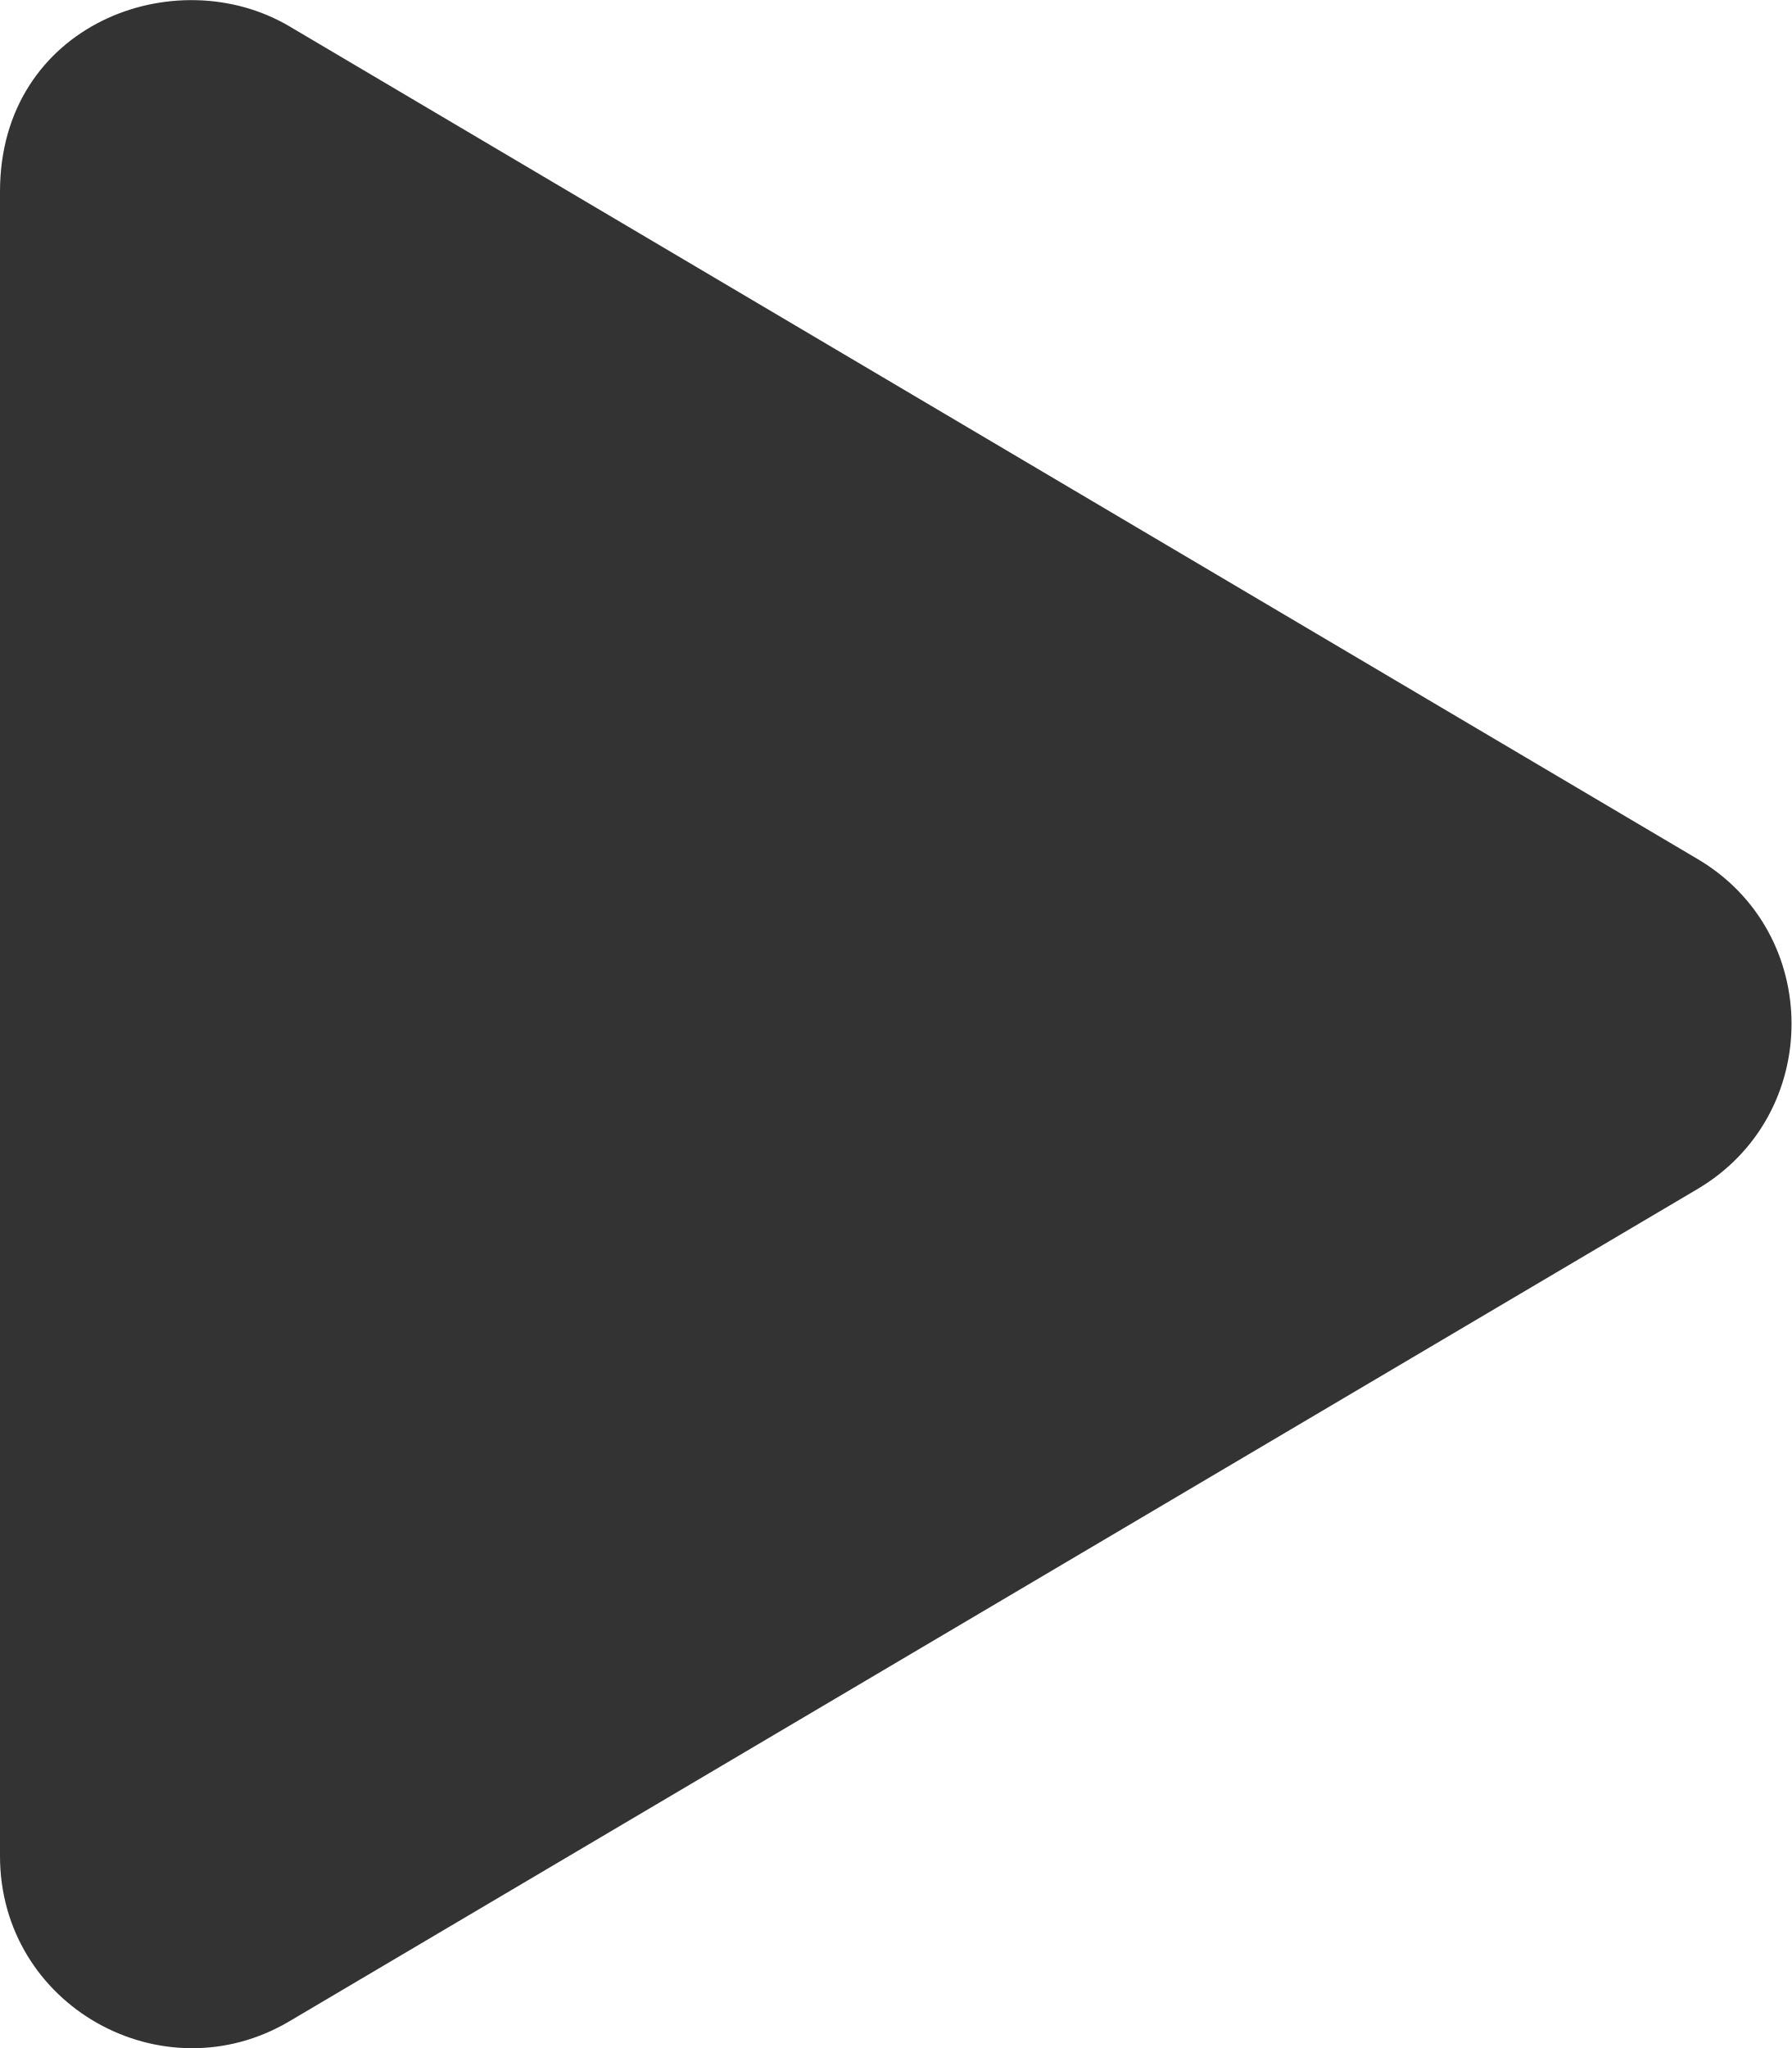
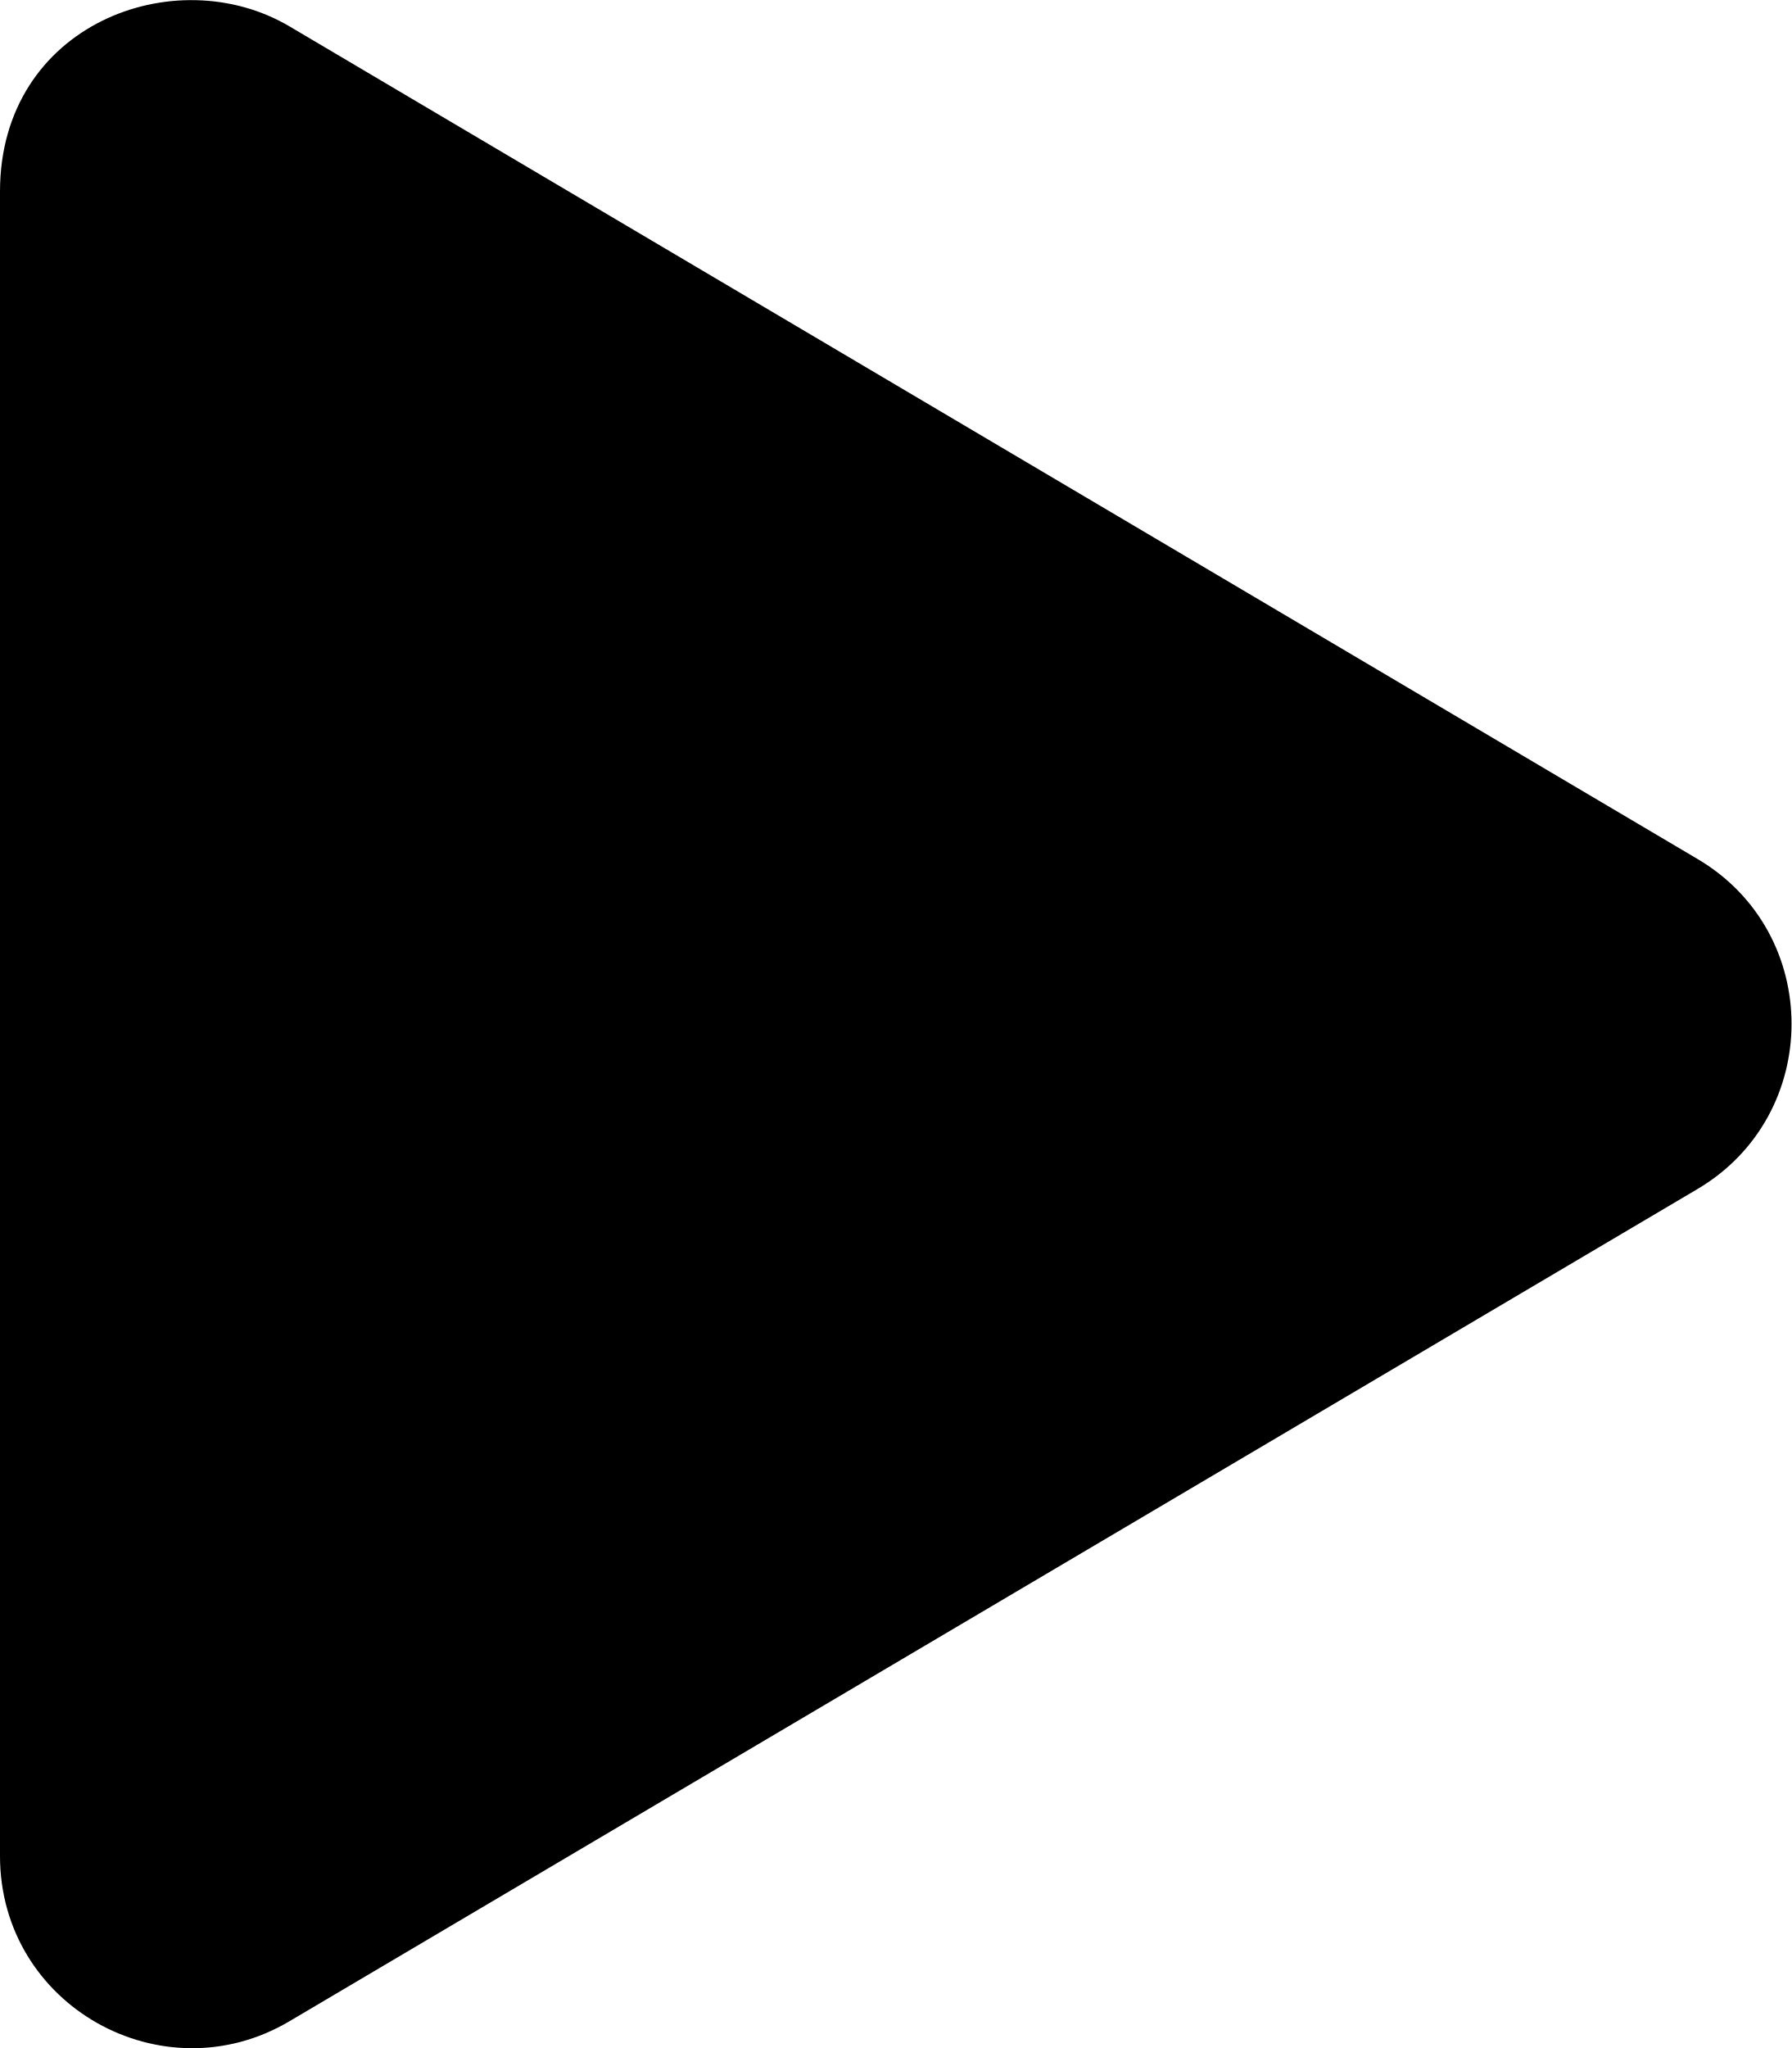
- <svg xmlns="http://www.w3.org/2000/svg" color="#333333" aria-hidden="true" focusable="false" data-prefix="fas" data-icon="play" class="svg-inline--fa fa-play fa-w-14" role="img" viewBox="0 0 448 512">
+ <svg xmlns="http://www.w3.org/2000/svg" color="#000000" aria-hidden="true" focusable="false" data-prefix="fas" data-icon="play" class="svg-inline--fa fa-play fa-w-14" role="img" viewBox="0 0 448 512">
  <path fill="currentColor" d="M424.4 214.7L72.4 6.6C43.8-10.3 0 6.1 0 47.9V464c0 37.5 40.7 60.1 72.4 41.3l352-208c31.4-18.5 31.5-64.1 0-82.6z" />
</svg>
